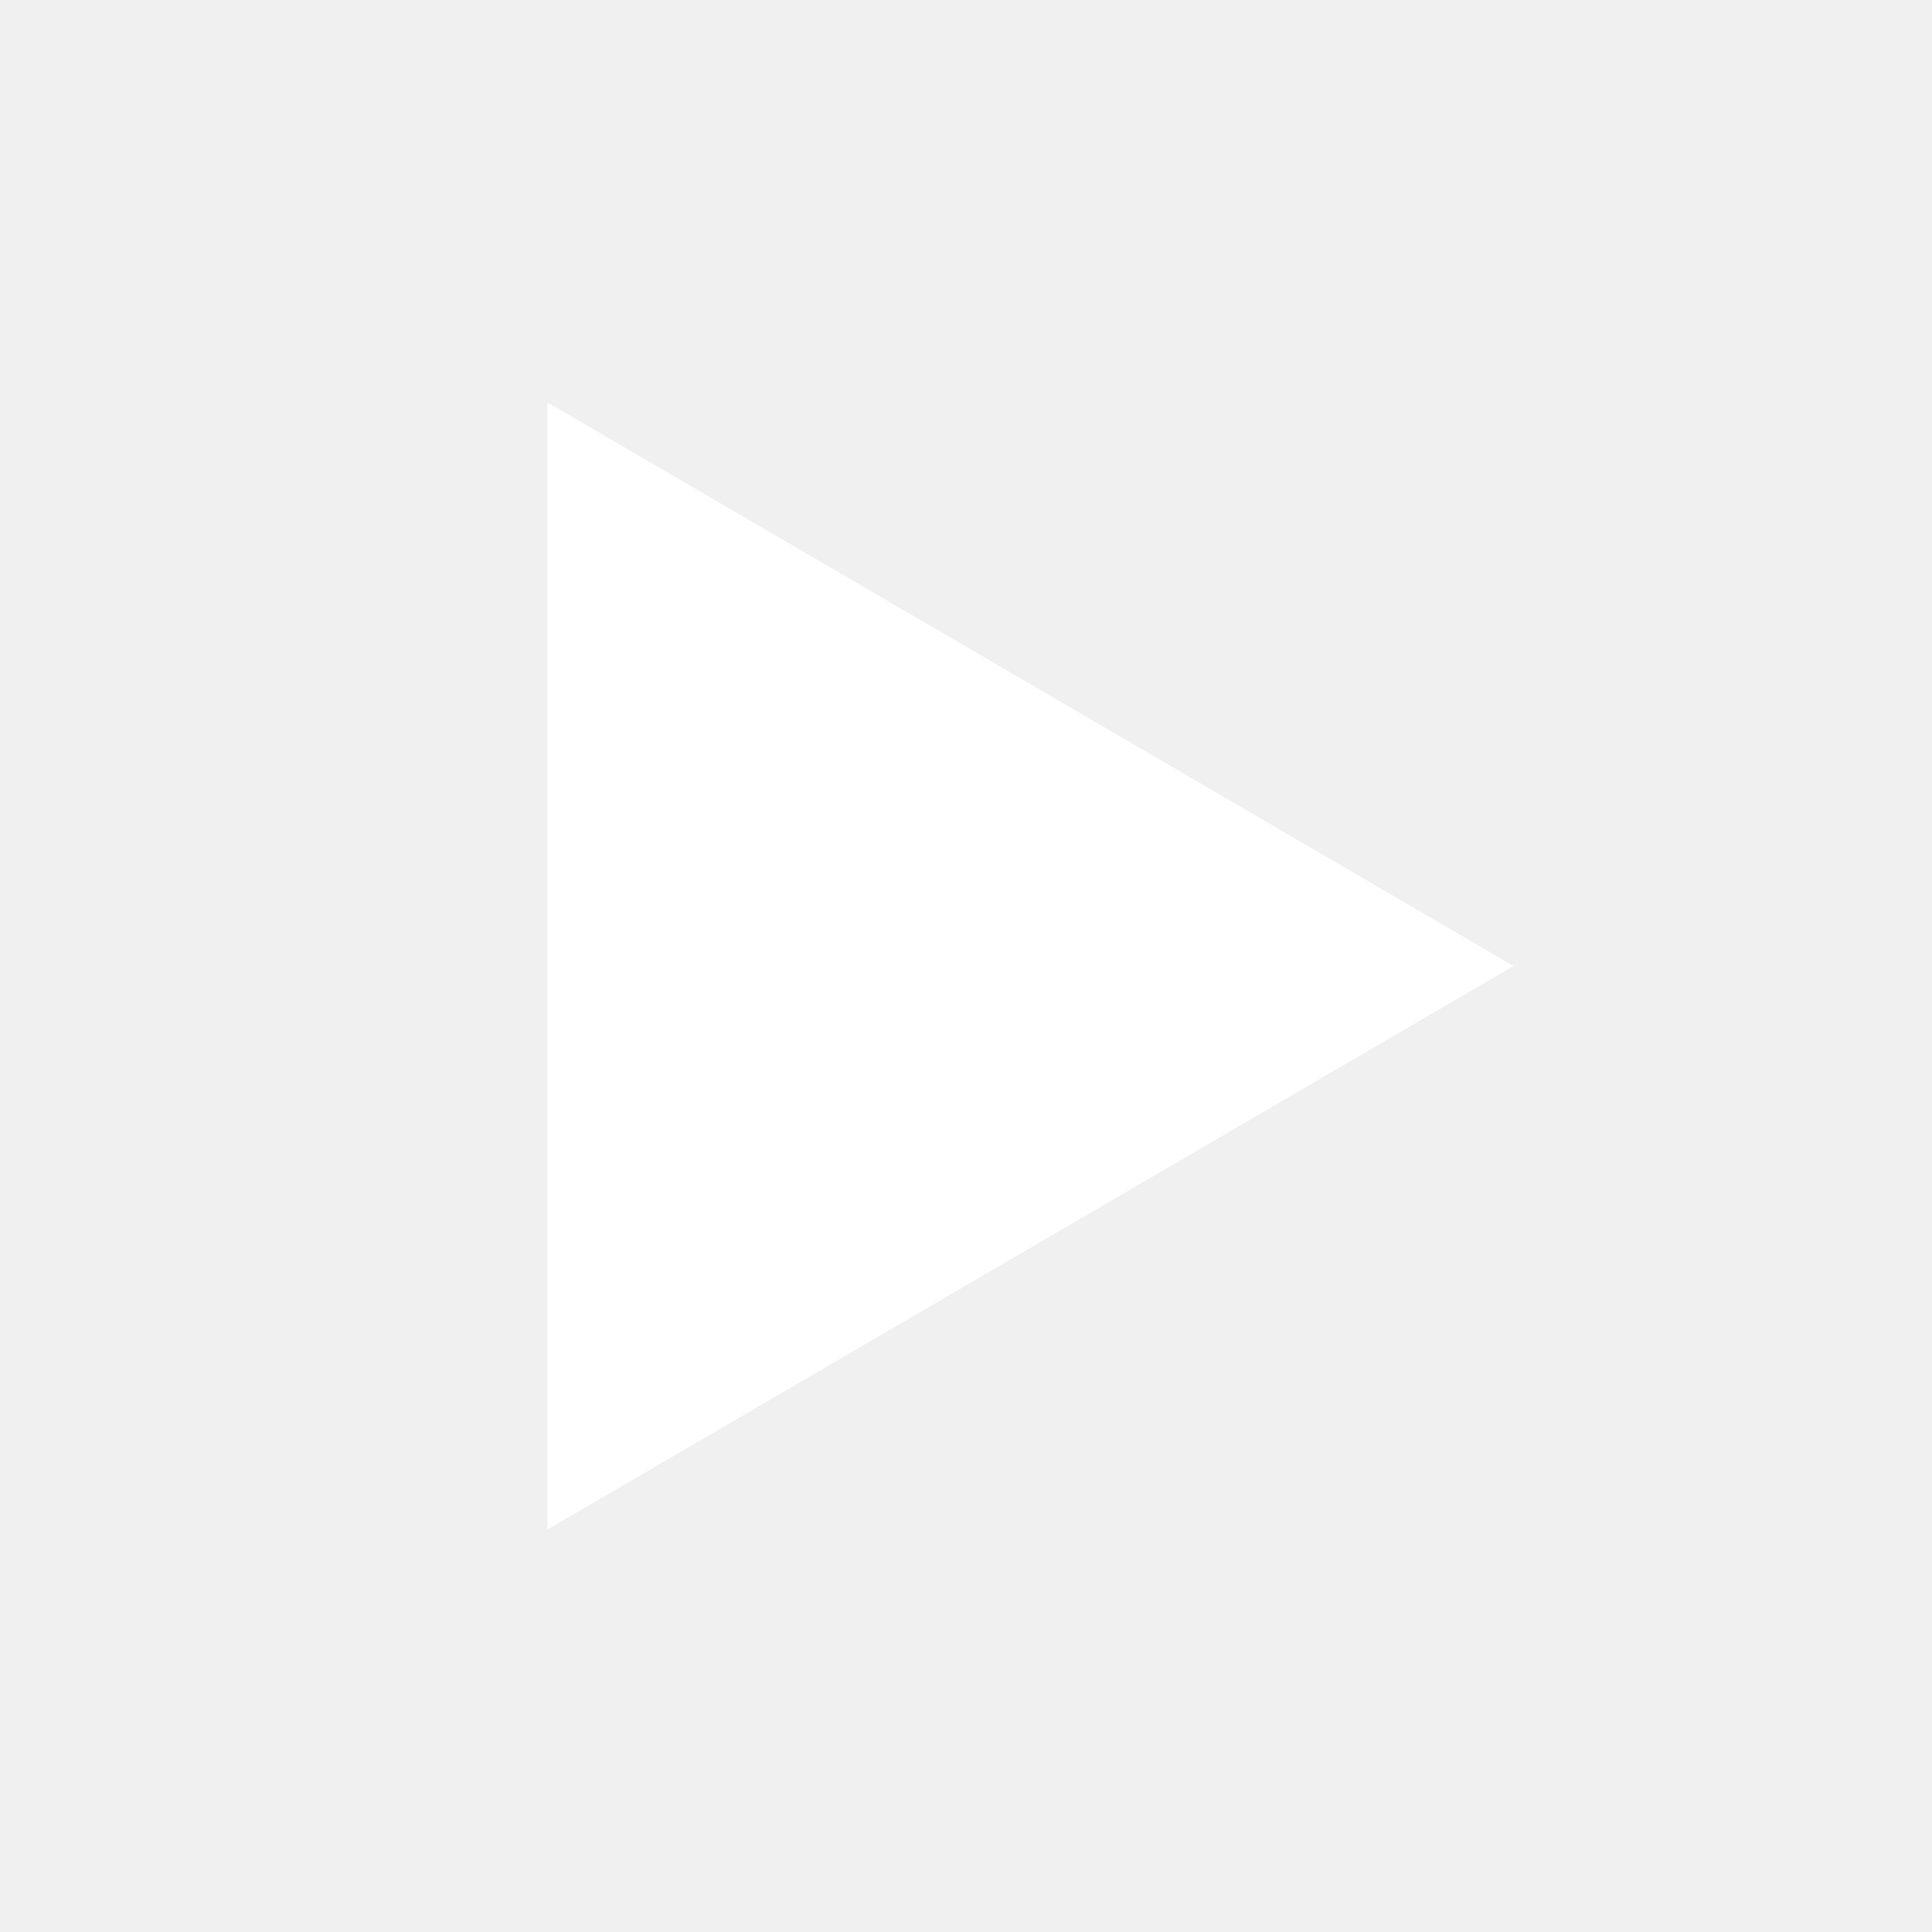
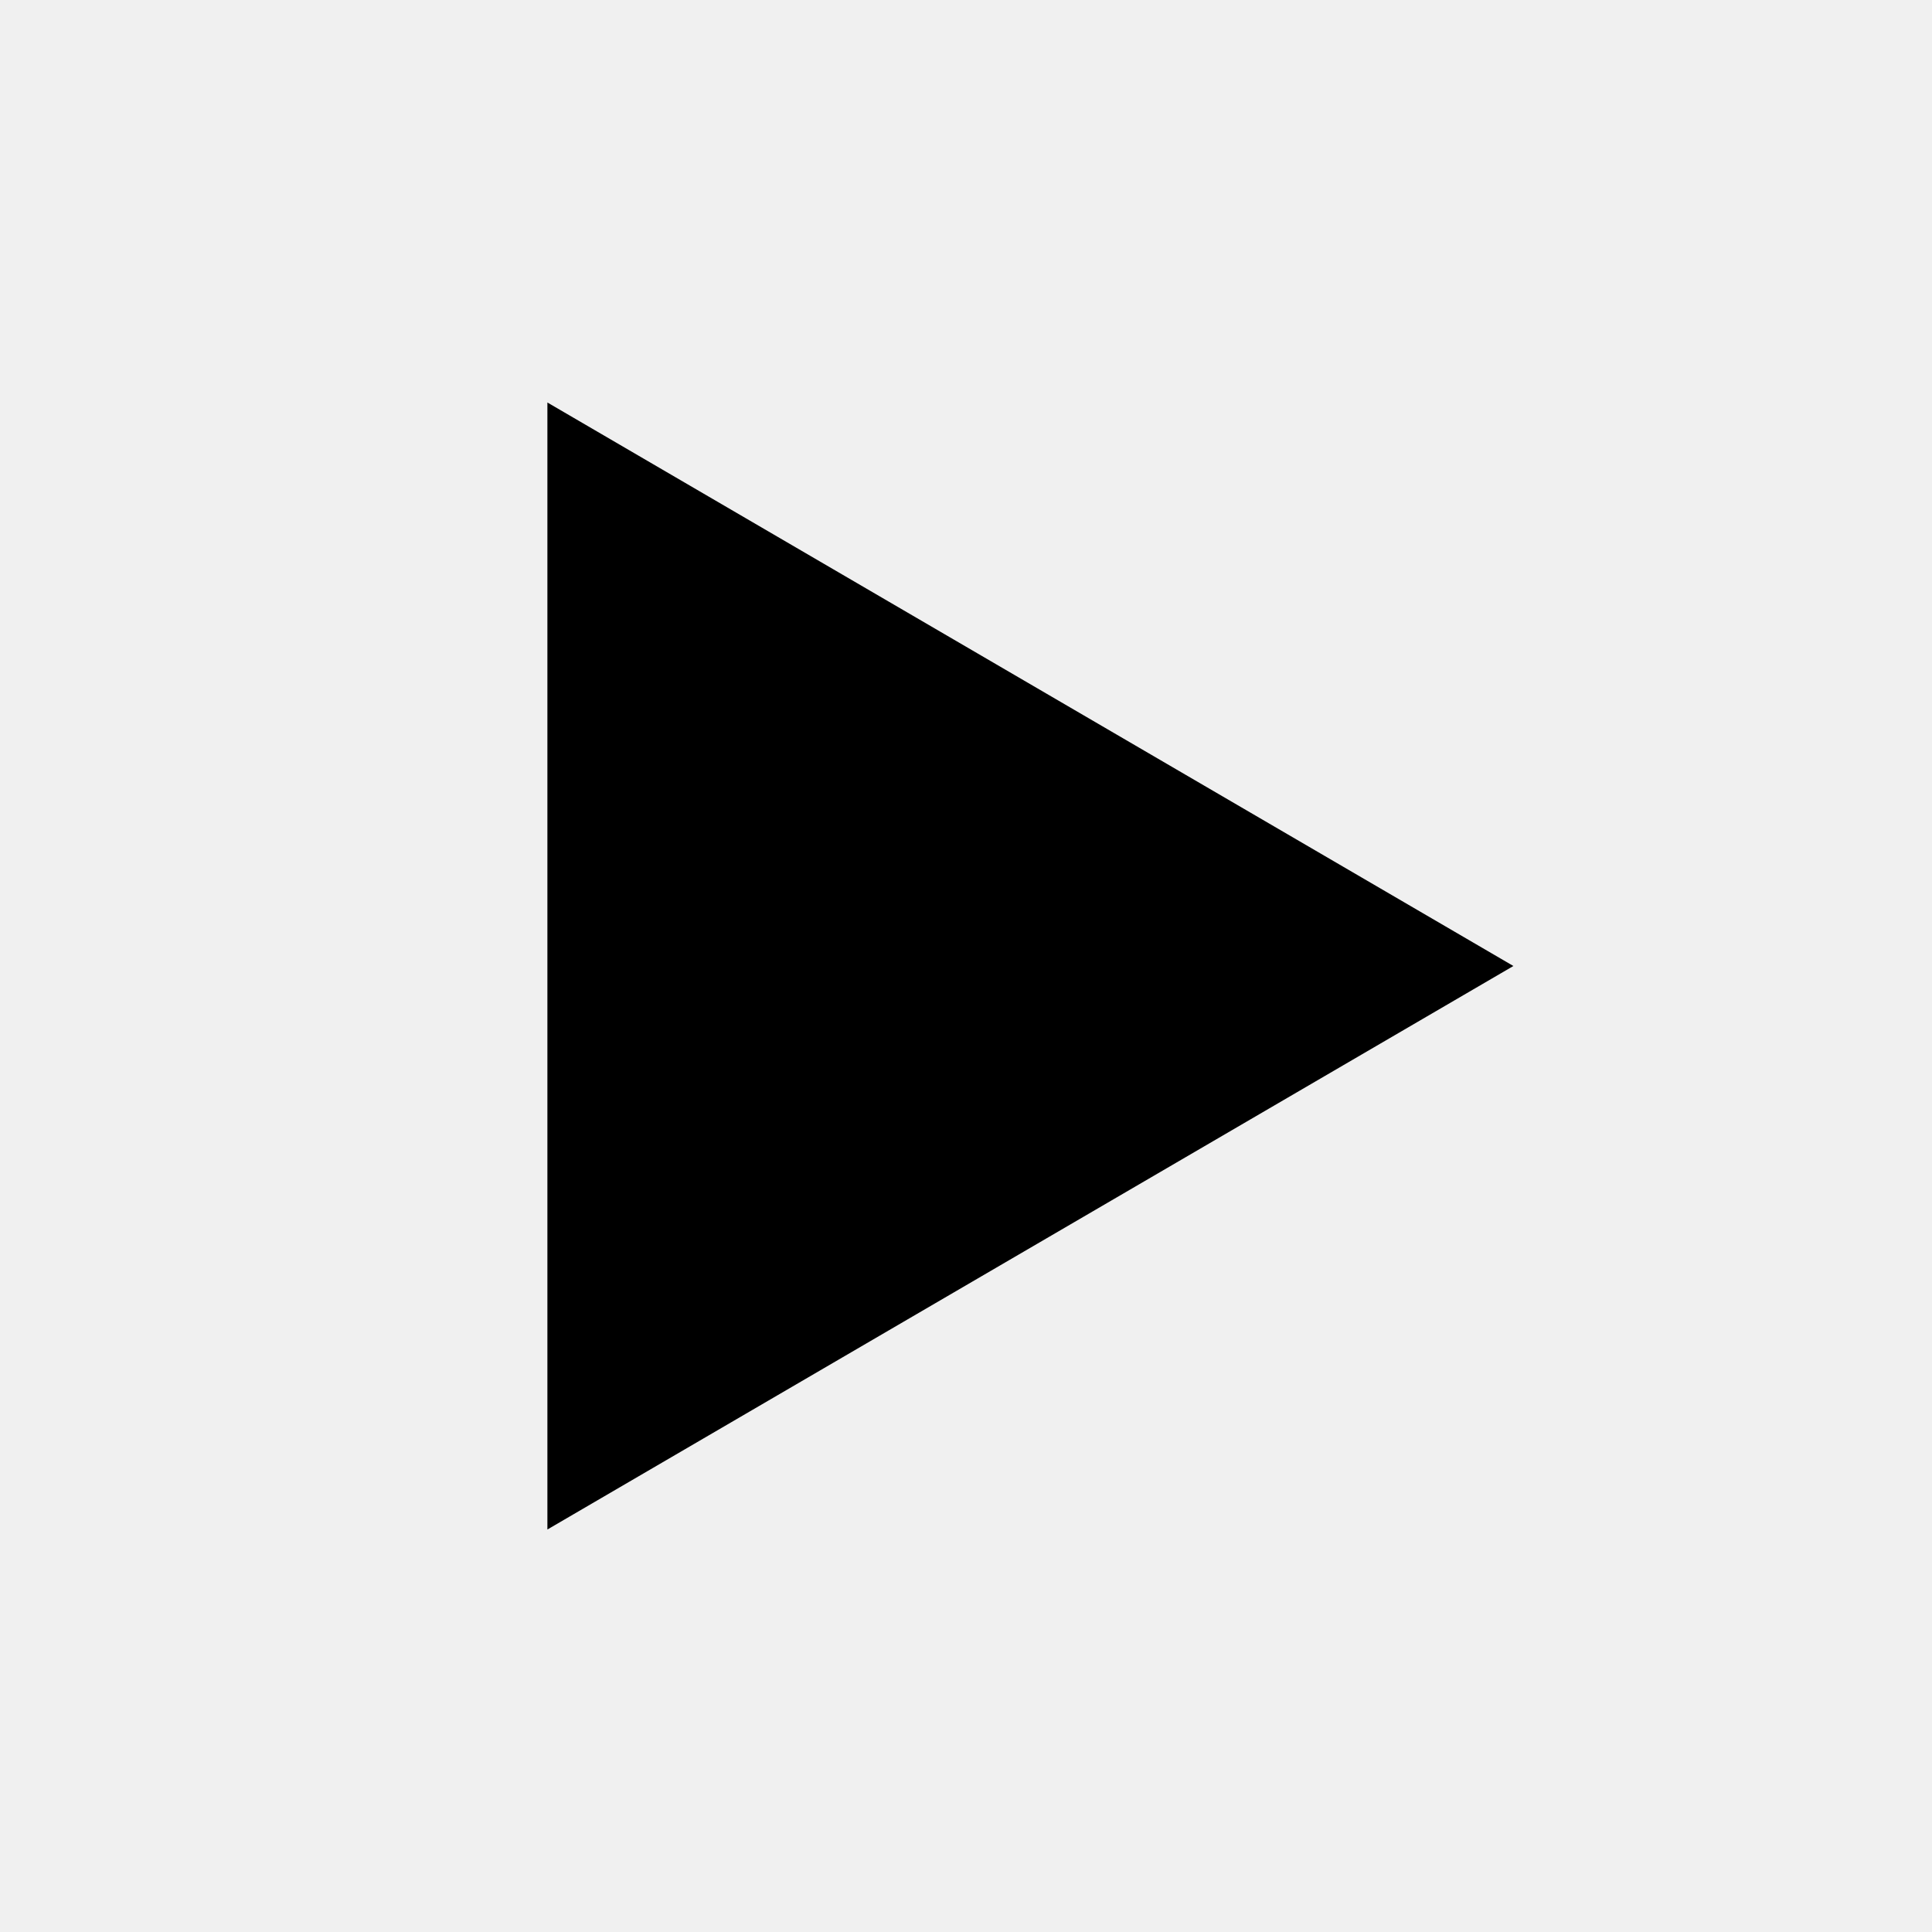
<svg xmlns="http://www.w3.org/2000/svg" version="1.1" id="Ebene_1" x="0px" y="0px" viewBox="0 0 60 60" style="enable-background:new 0 0 60 60;" xml:space="preserve">
-   <style type="text/css">
- 	.st0{fill:#FFFFFF;}
- </style>
-   <polygon class="st0" points="17,47.5 17,12.5 47,30 " />
+   <polygon fill="currentcolor" points="17,47.5 17,12.5 47,30 " />
</svg>
